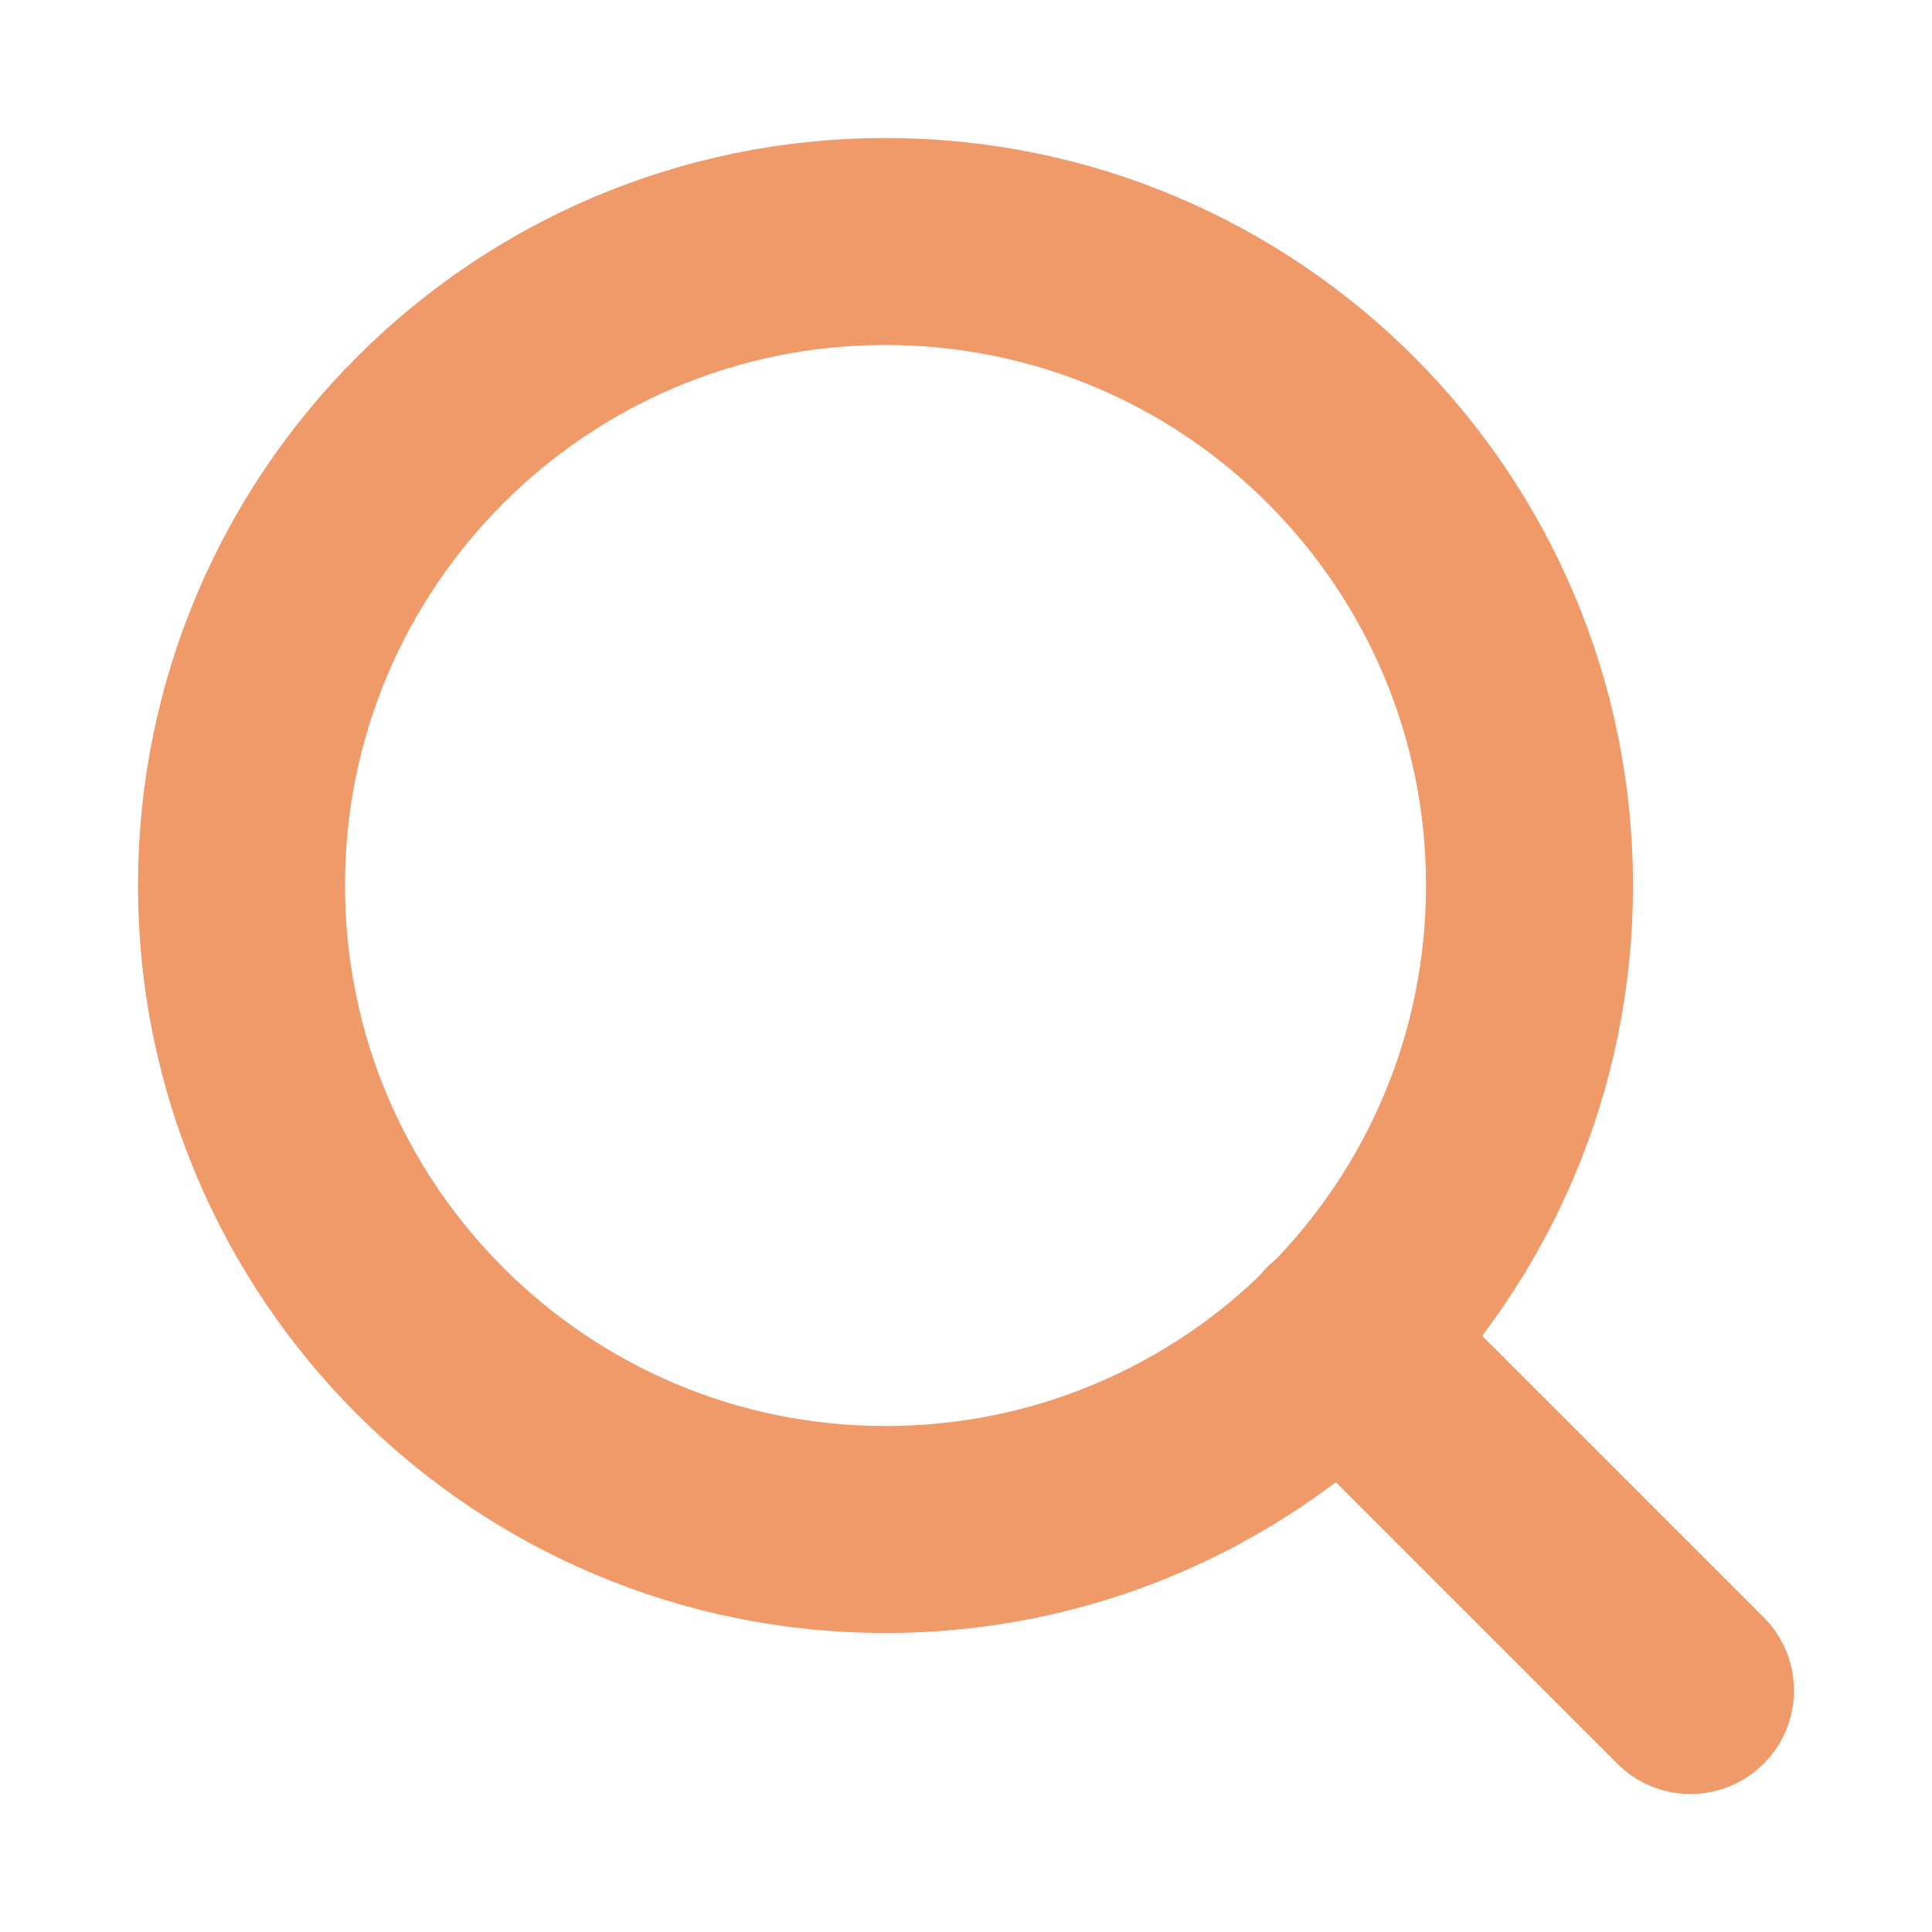
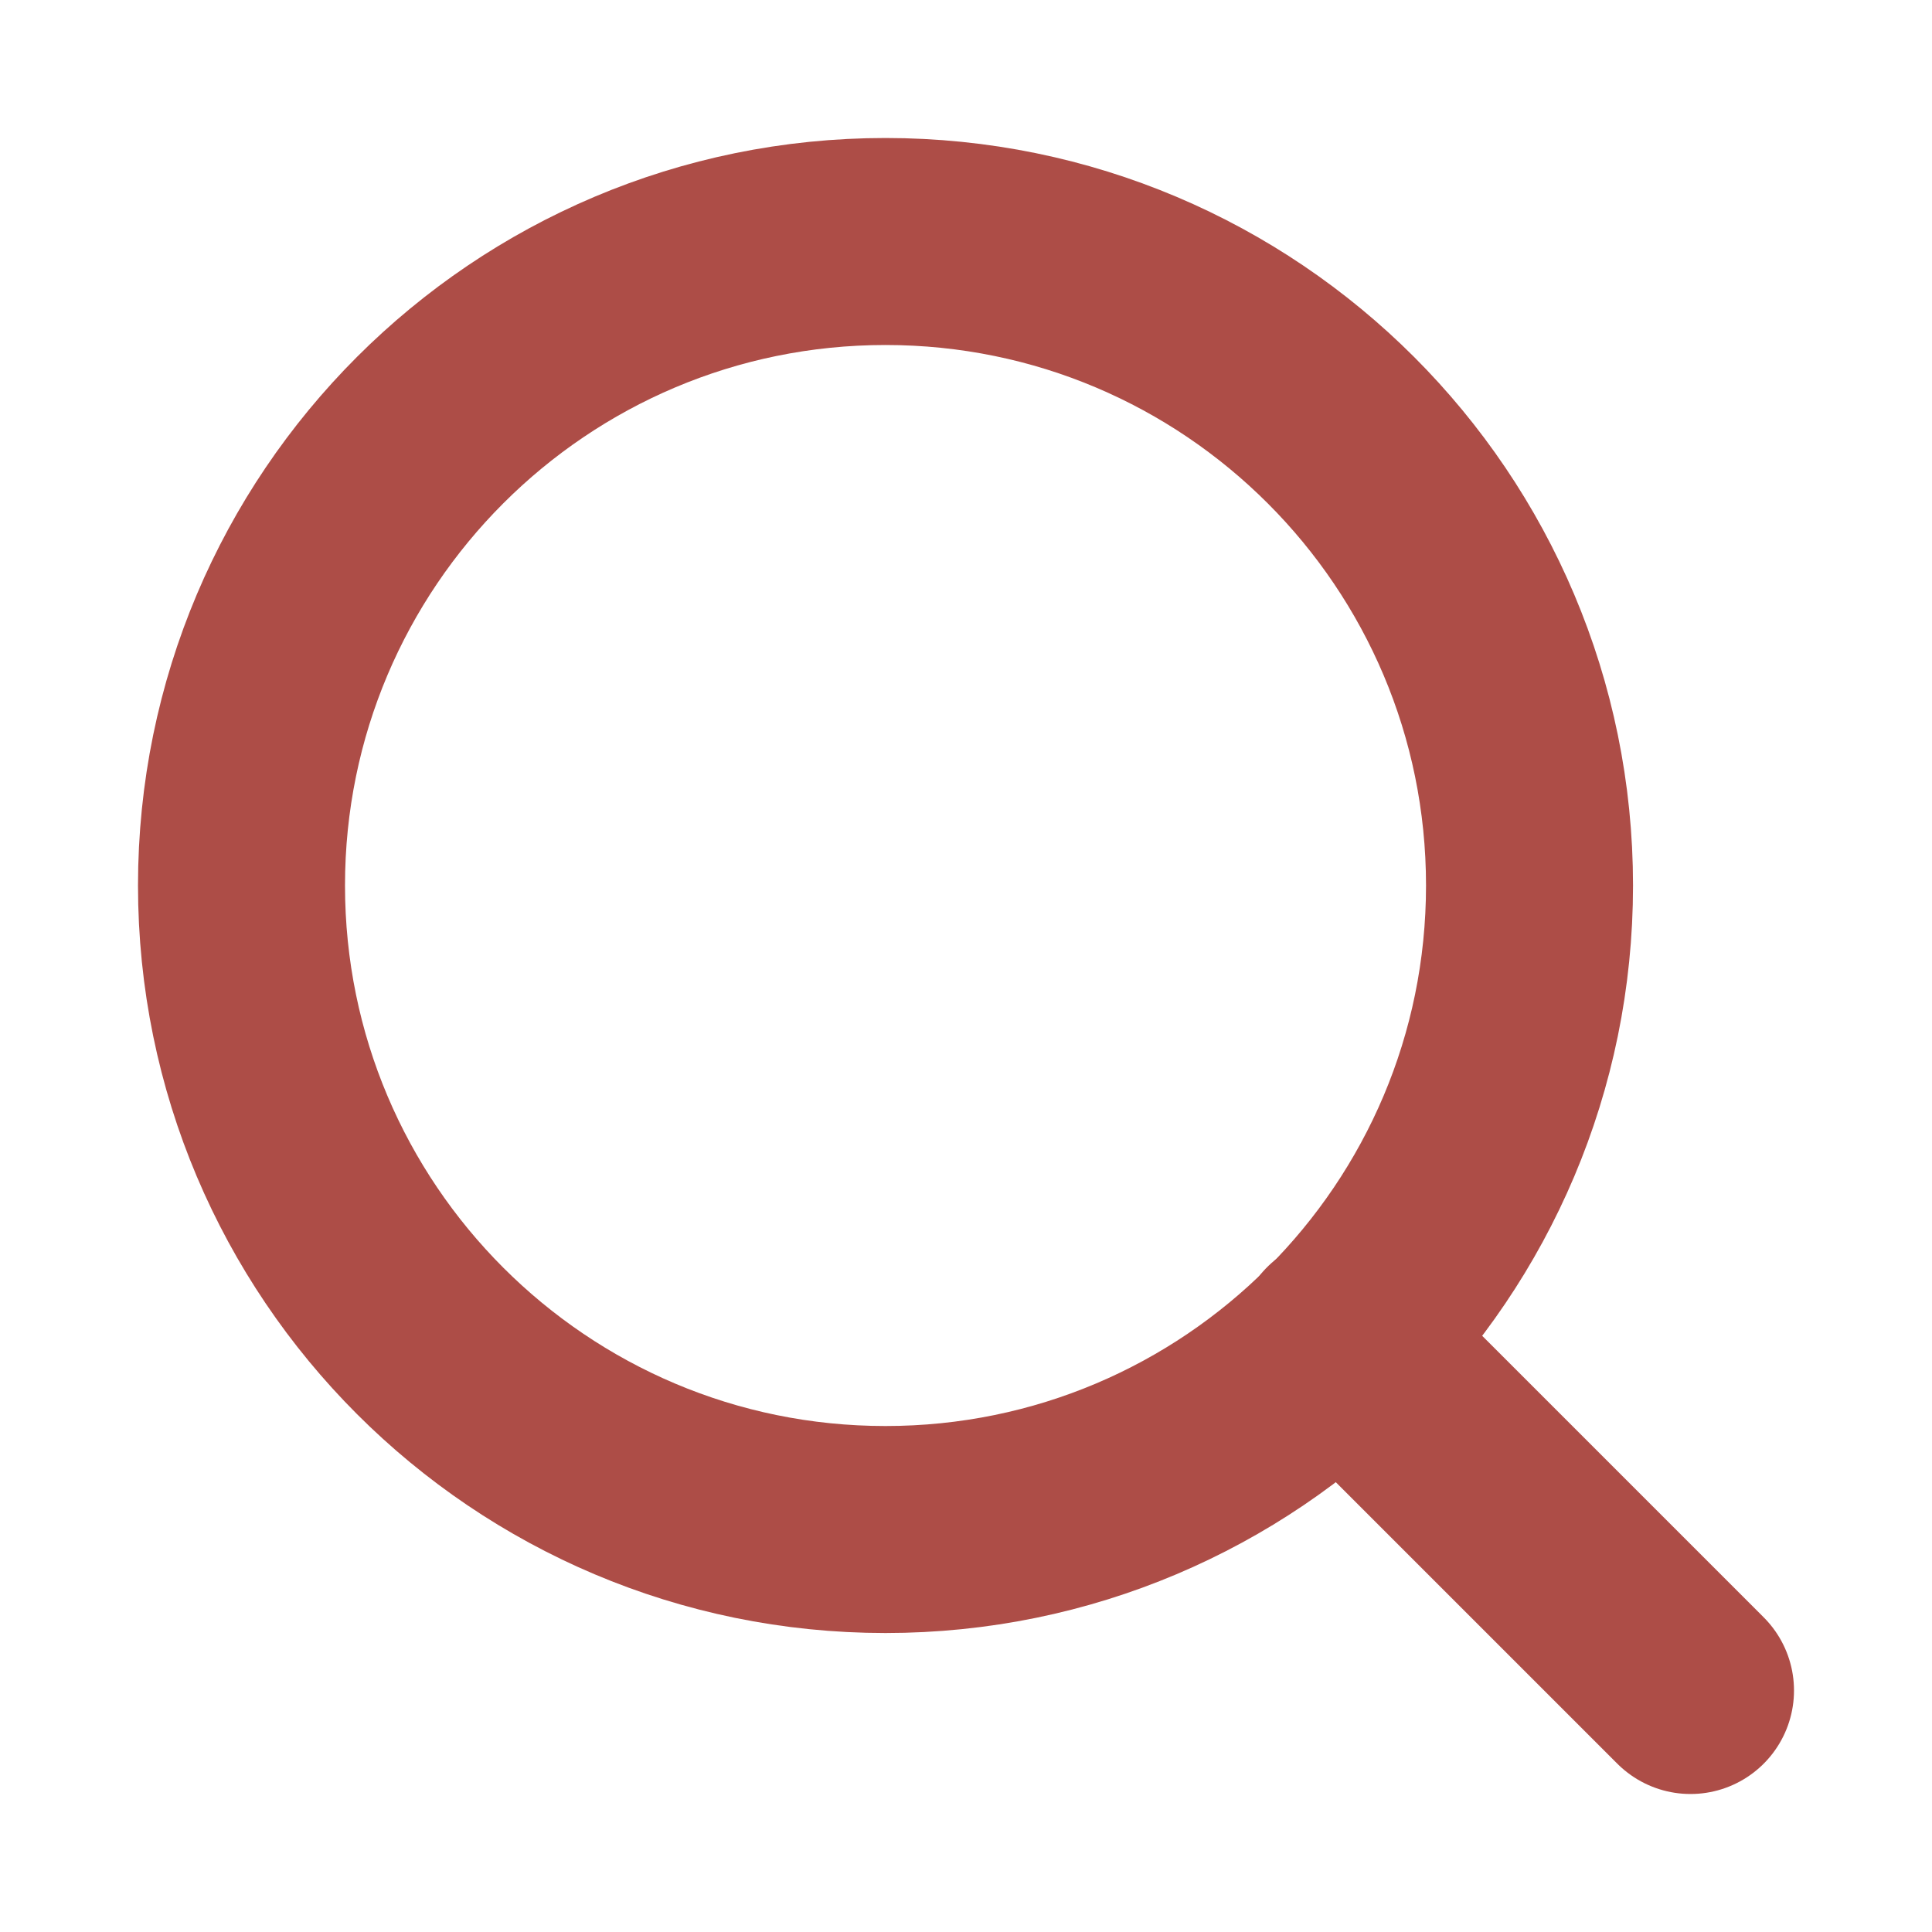
<svg xmlns="http://www.w3.org/2000/svg" width="28" height="28" viewBox="0 0 28 28" fill="none">
-   <path d="M12.833 22.167C17.988 22.167 22.167 17.988 22.167 12.833C22.167 7.679 17.988 3.5 12.833 3.5C7.679 3.5 3.5 7.679 3.5 12.833C3.5 17.988 7.679 22.167 12.833 22.167Z" stroke="#F09A6A" stroke-width="3" stroke-linecap="round" stroke-linejoin="round" />
-   <path d="M24.5 24.5L19.425 19.425" stroke="#F09A6A" stroke-width="3" stroke-linecap="round" stroke-linejoin="round" />
+   <path d="M12.833 22.167C17.988 22.167 22.167 17.988 22.167 12.833C22.167 7.679 17.988 3.5 12.833 3.5C7.679 3.5 3.5 7.679 3.5 12.833C3.5 17.988 7.679 22.167 12.833 22.167Z" stroke="#AD4D47" stroke-width="3" stroke-linecap="round" stroke-linejoin="round" />
+   <path d="M24.5 24.5L19.425 19.425" stroke="#AD4D47" stroke-width="3" stroke-linecap="round" stroke-linejoin="round" />
</svg>
